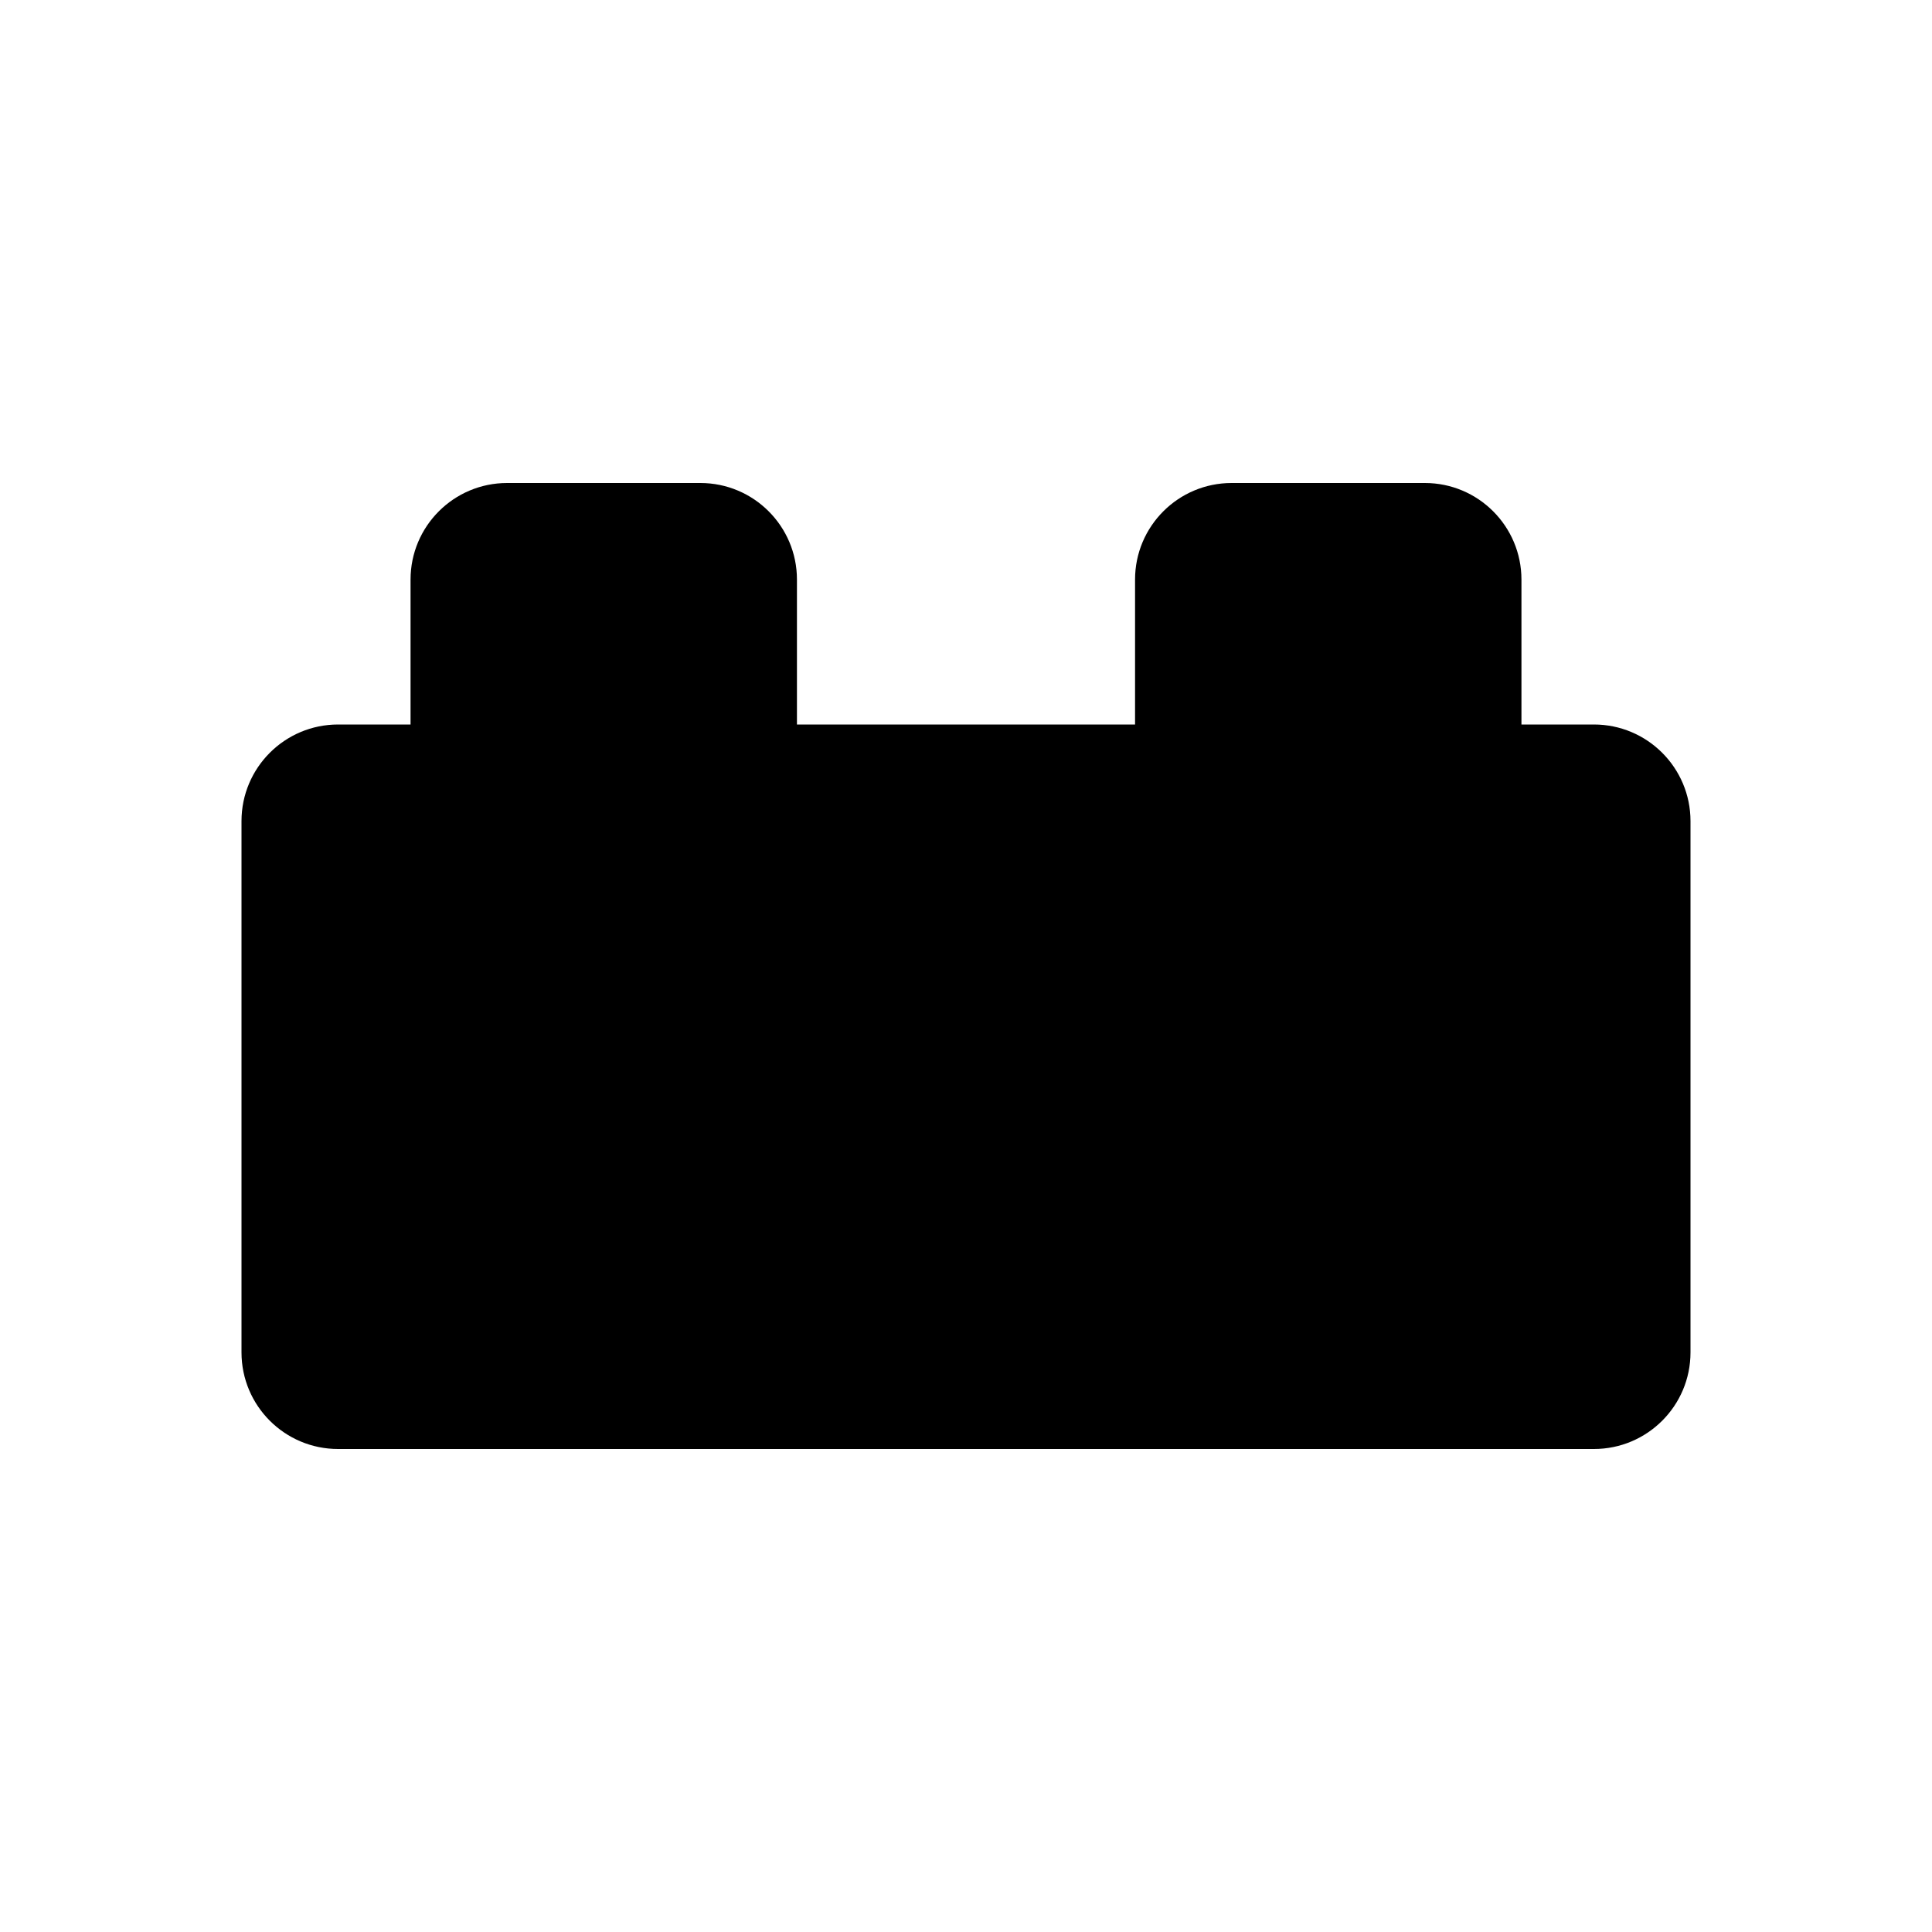
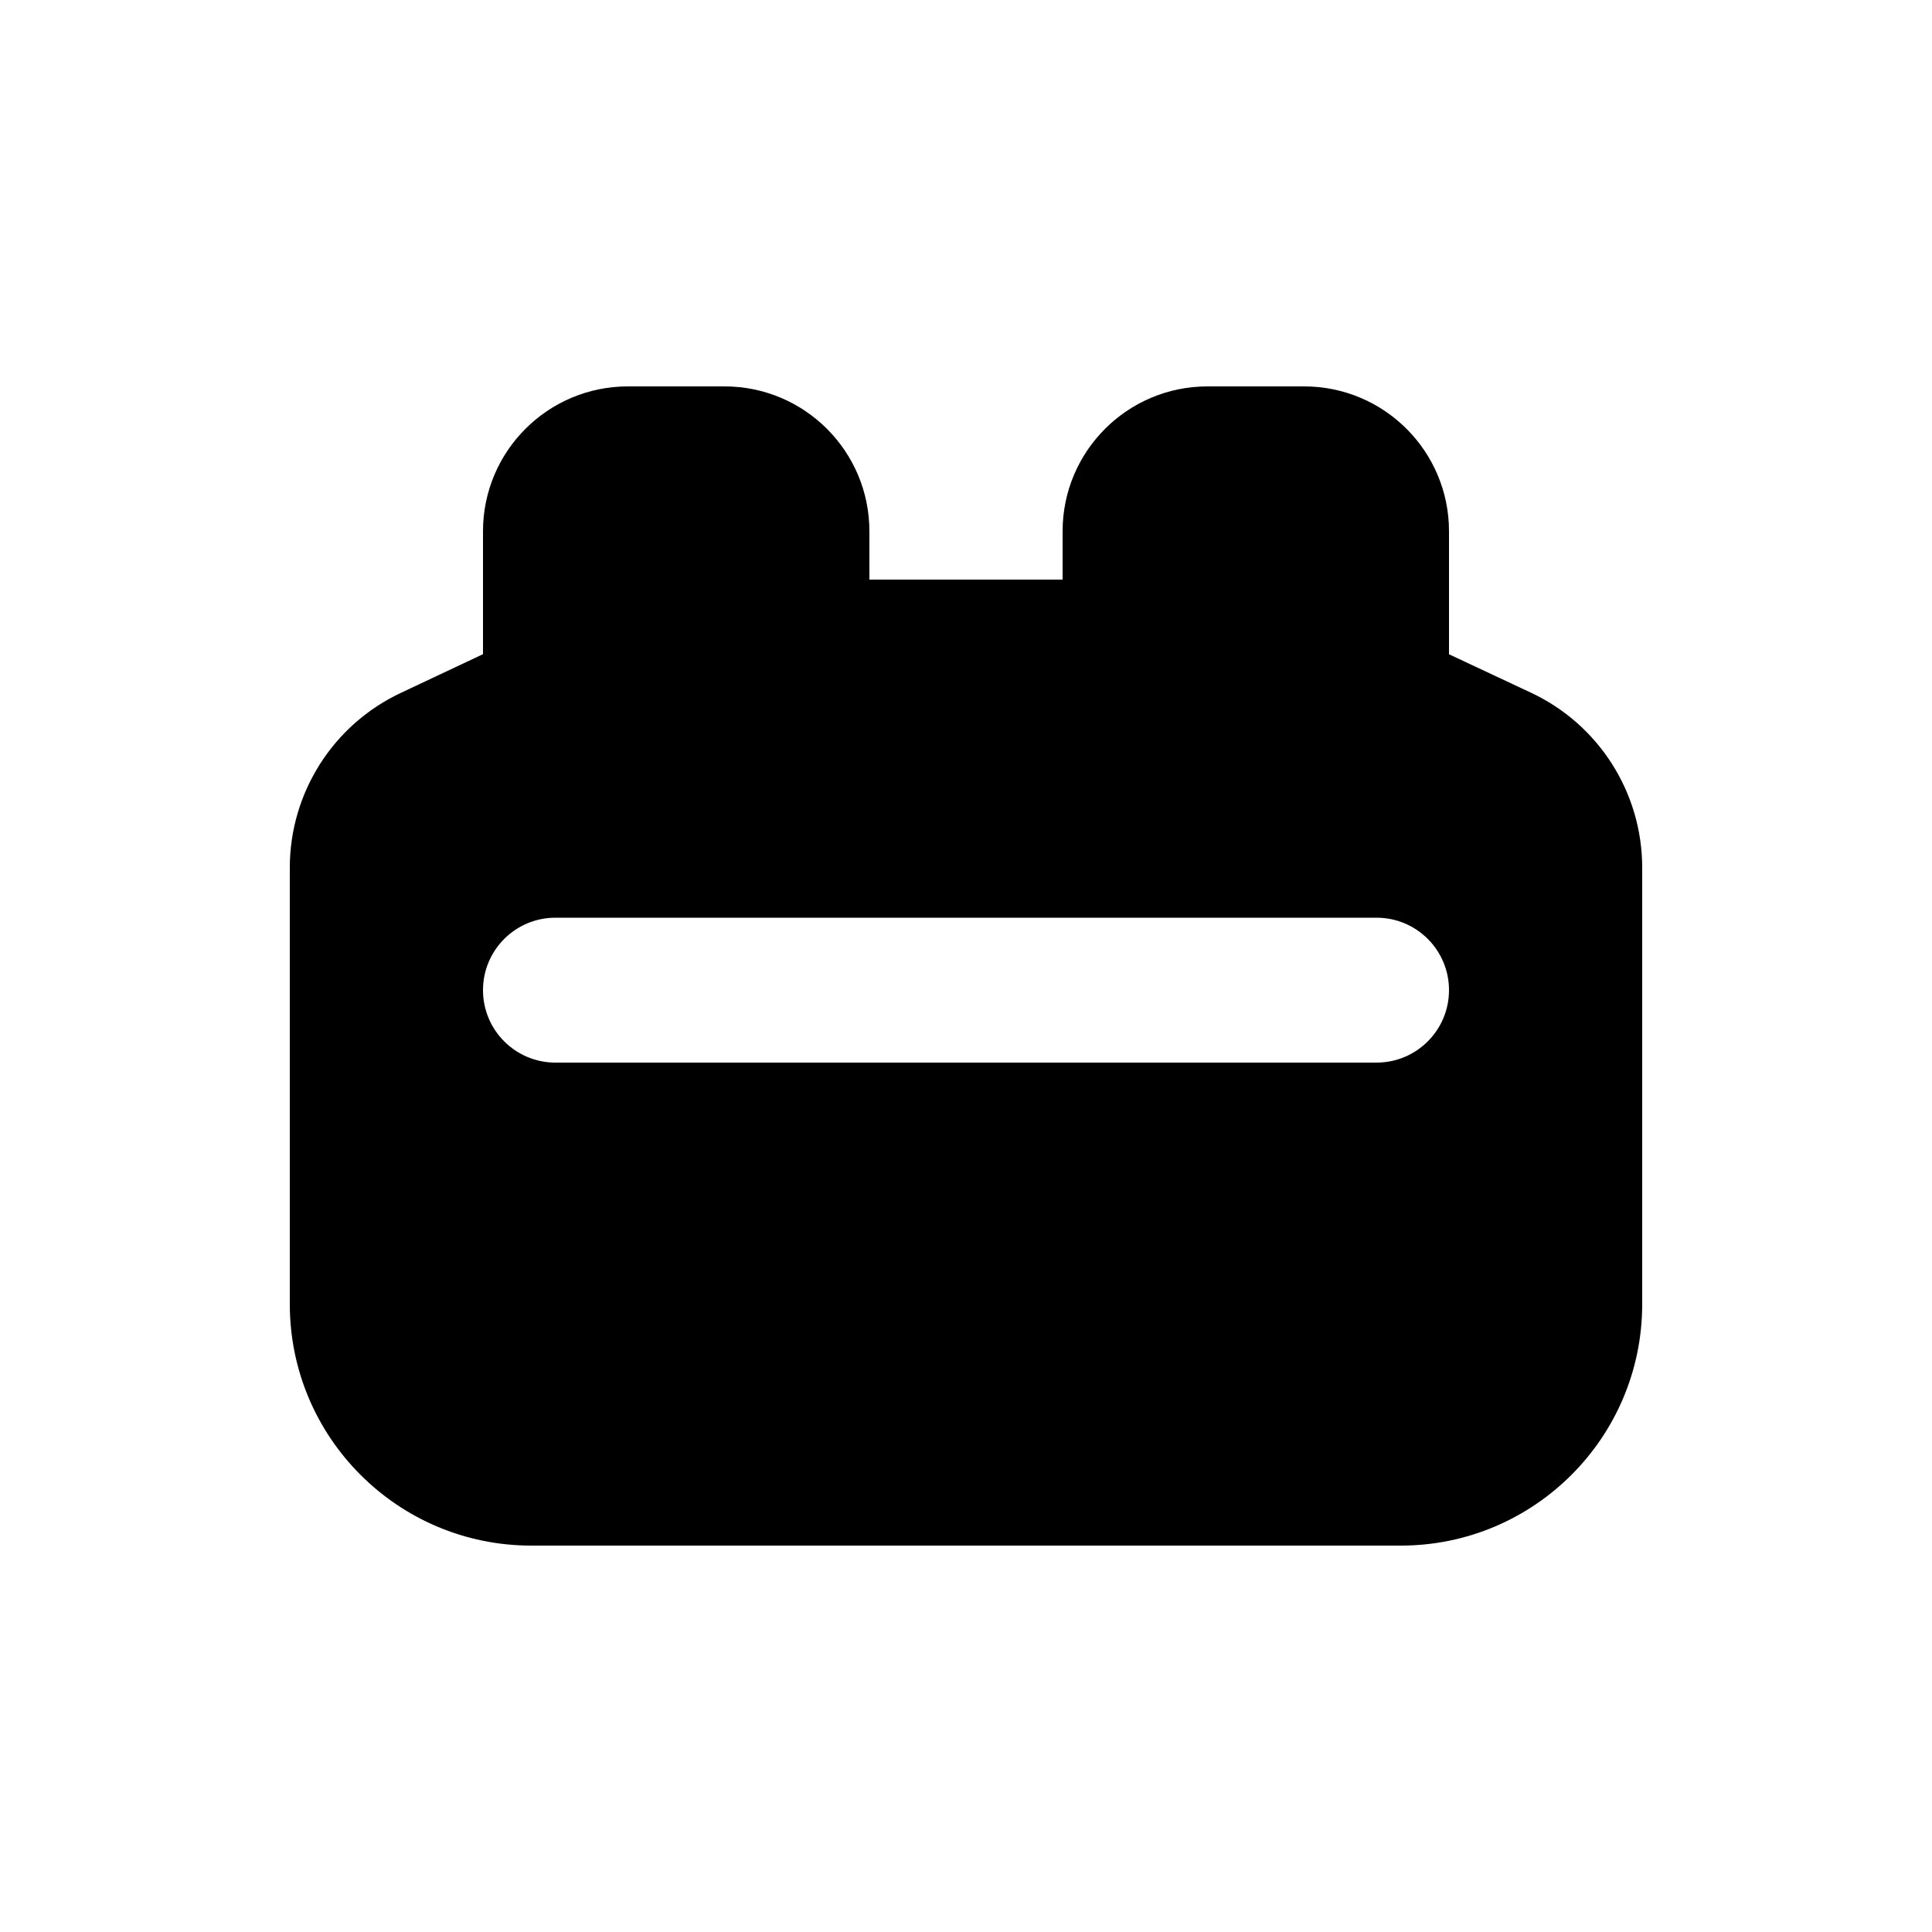
<svg xmlns="http://www.w3.org/2000/svg" viewBox="0 0 20 20">
-   <path d="M5.25 5a1 1 0 0 0-1 1v1.5h-.75a1 1 0 0 0-1 1v5.5a1 1 0 0 0 1 1h13a1 1 0 0 0 1-1v-5.5a1 1 0 0 0-1-1h-.75v-1.5a1 1 0 0 0-1-1h-2a1 1 0 0 0-1 1v1.5h-3.5v-1.5a1 1 0 0 0-1-1h-2Z" />
+   <path fill-rule="evenodd" d="M5 5.5A1.5 1.5 0 0 1 6.5 4h1A1.5 1.5 0 0 1 9 5.5V6h2v-.5A1.5 1.5 0 0 1 12.5 4h1A1.5 1.5 0 0 1 15 5.5v1.273l.849.398A2 2 0 0 1 17 8.982V13.5a2.5 2.5 0 0 1-2.5 2.5h-9A2.5 2.5 0 0 1 3 13.5V8.982a2 2 0 0 1 1.151-1.81L5 6.772V5.5Zm.75 4a.75.75 0 0 0 0 1.5h8.5a.75.75 0 0 0 0-1.5h-8.5Z" clip-rule="evenodd" />
</svg>
